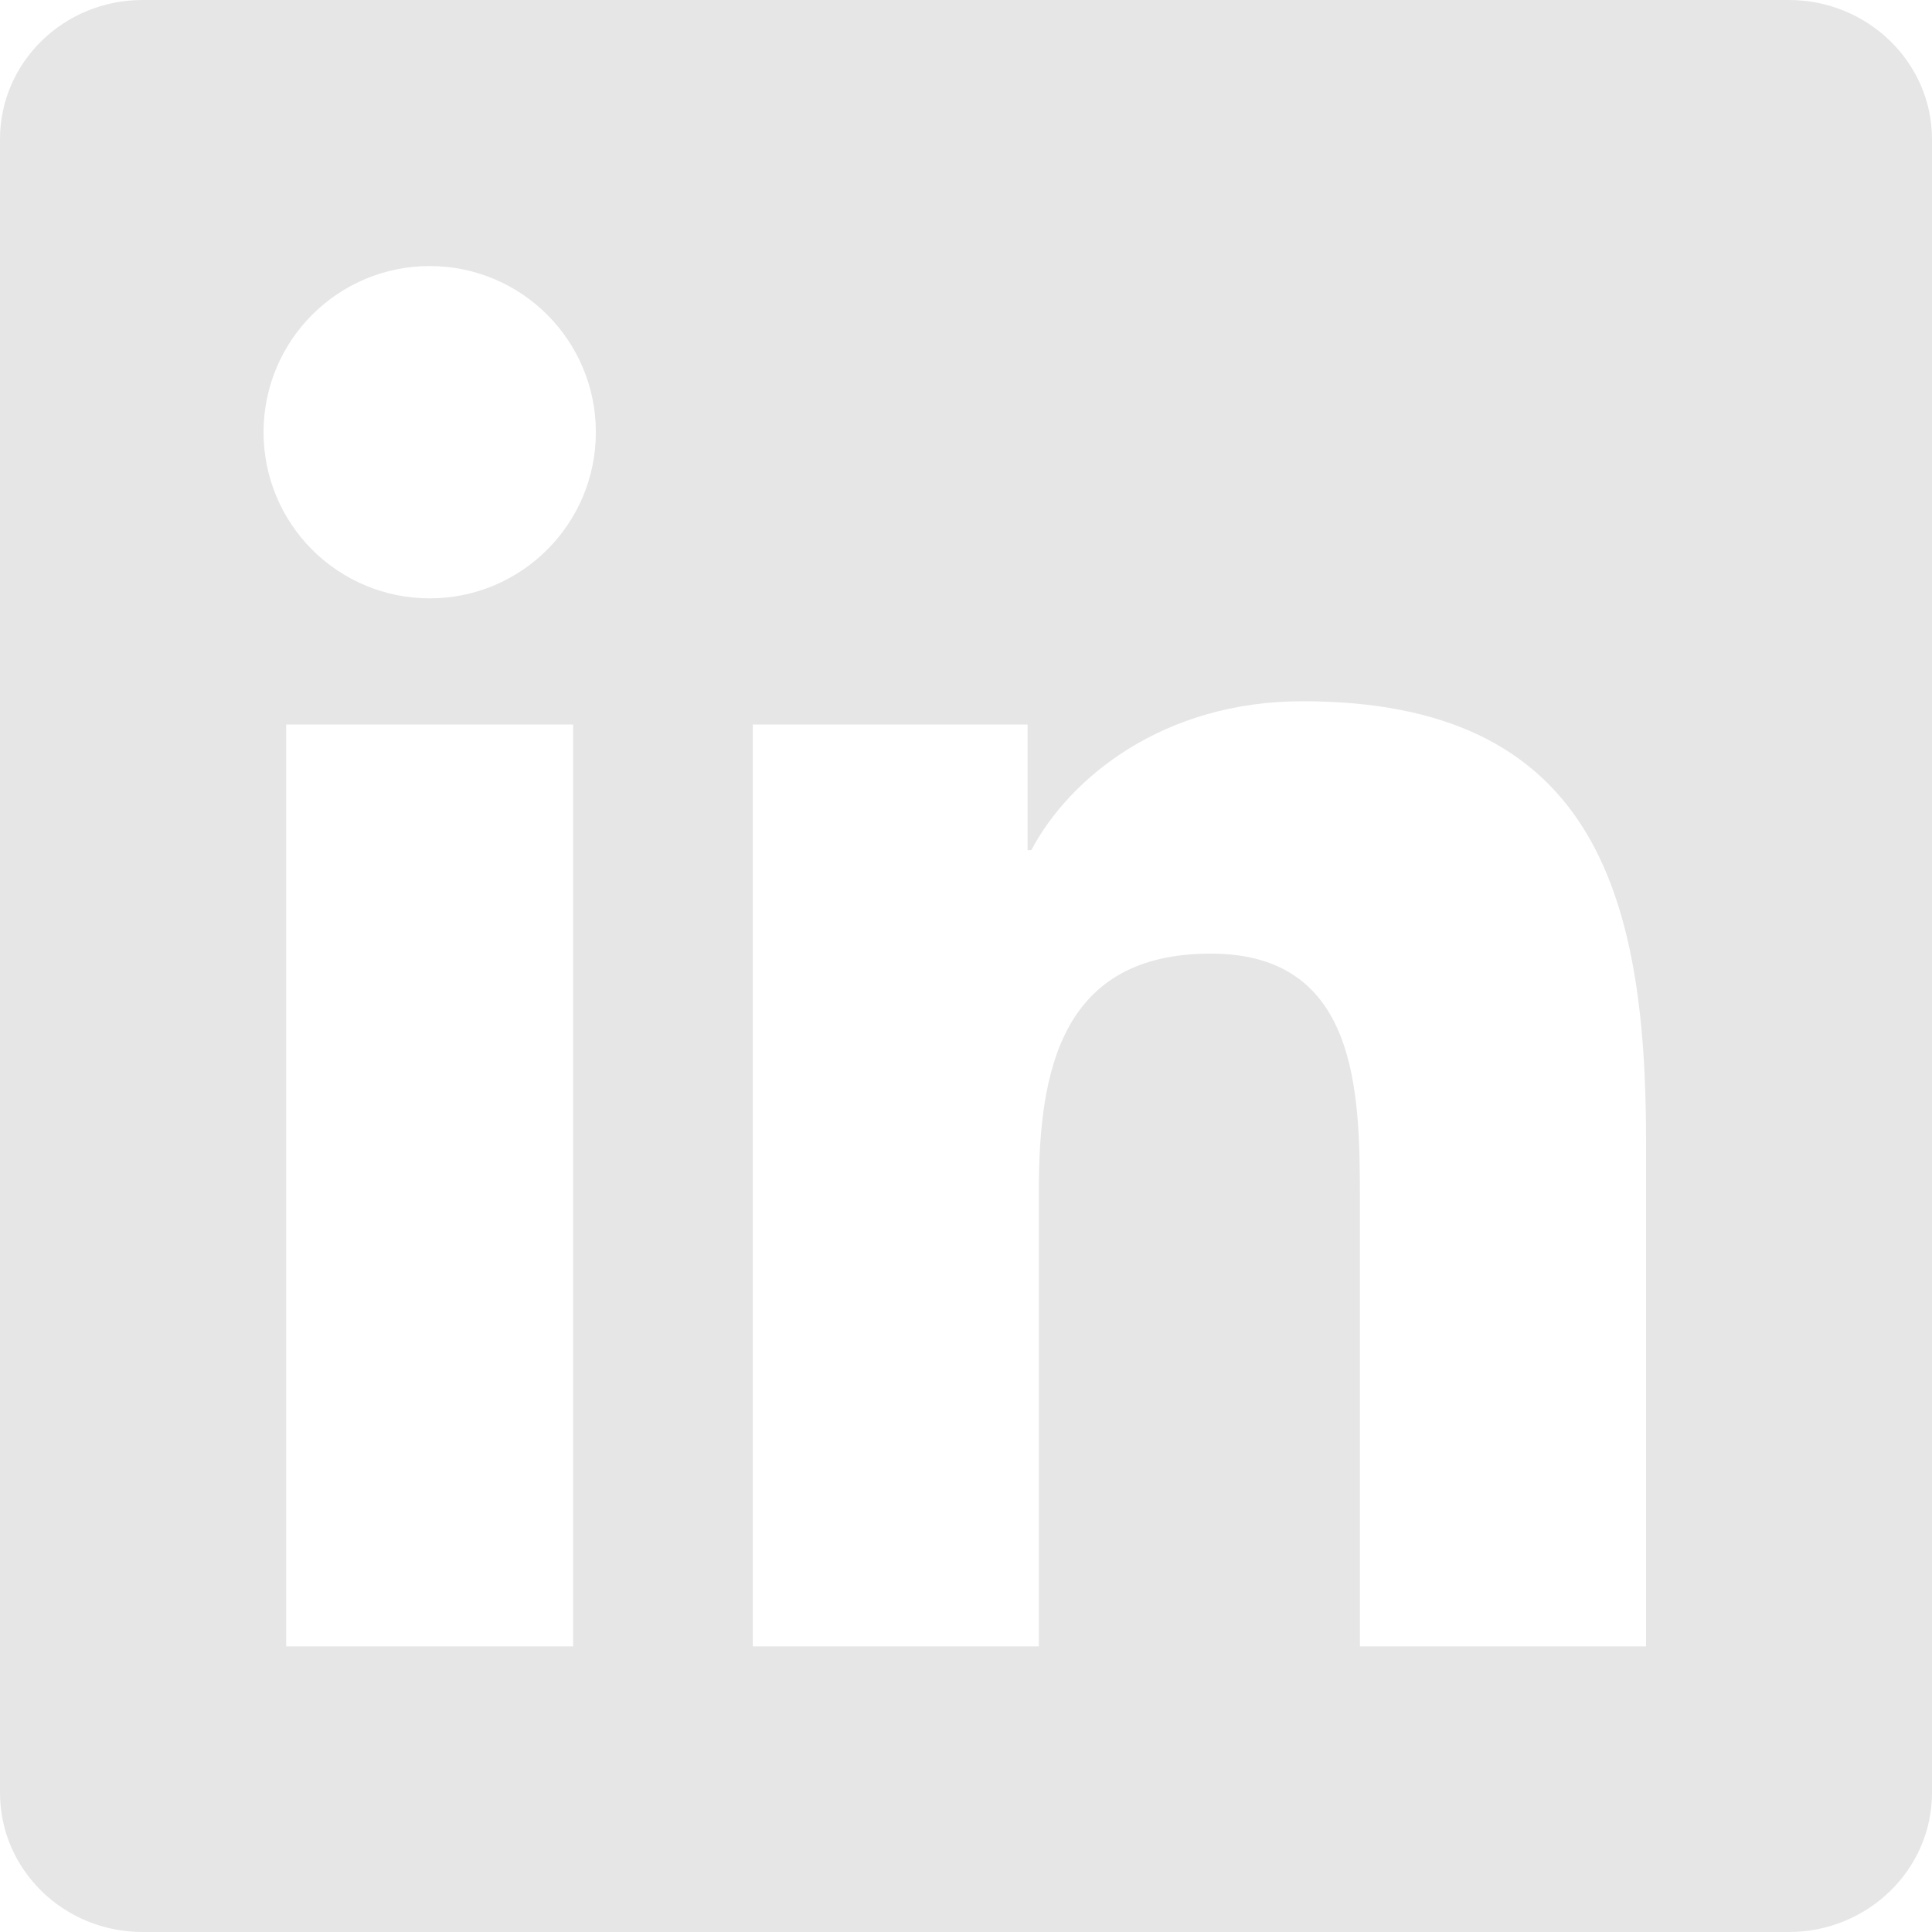
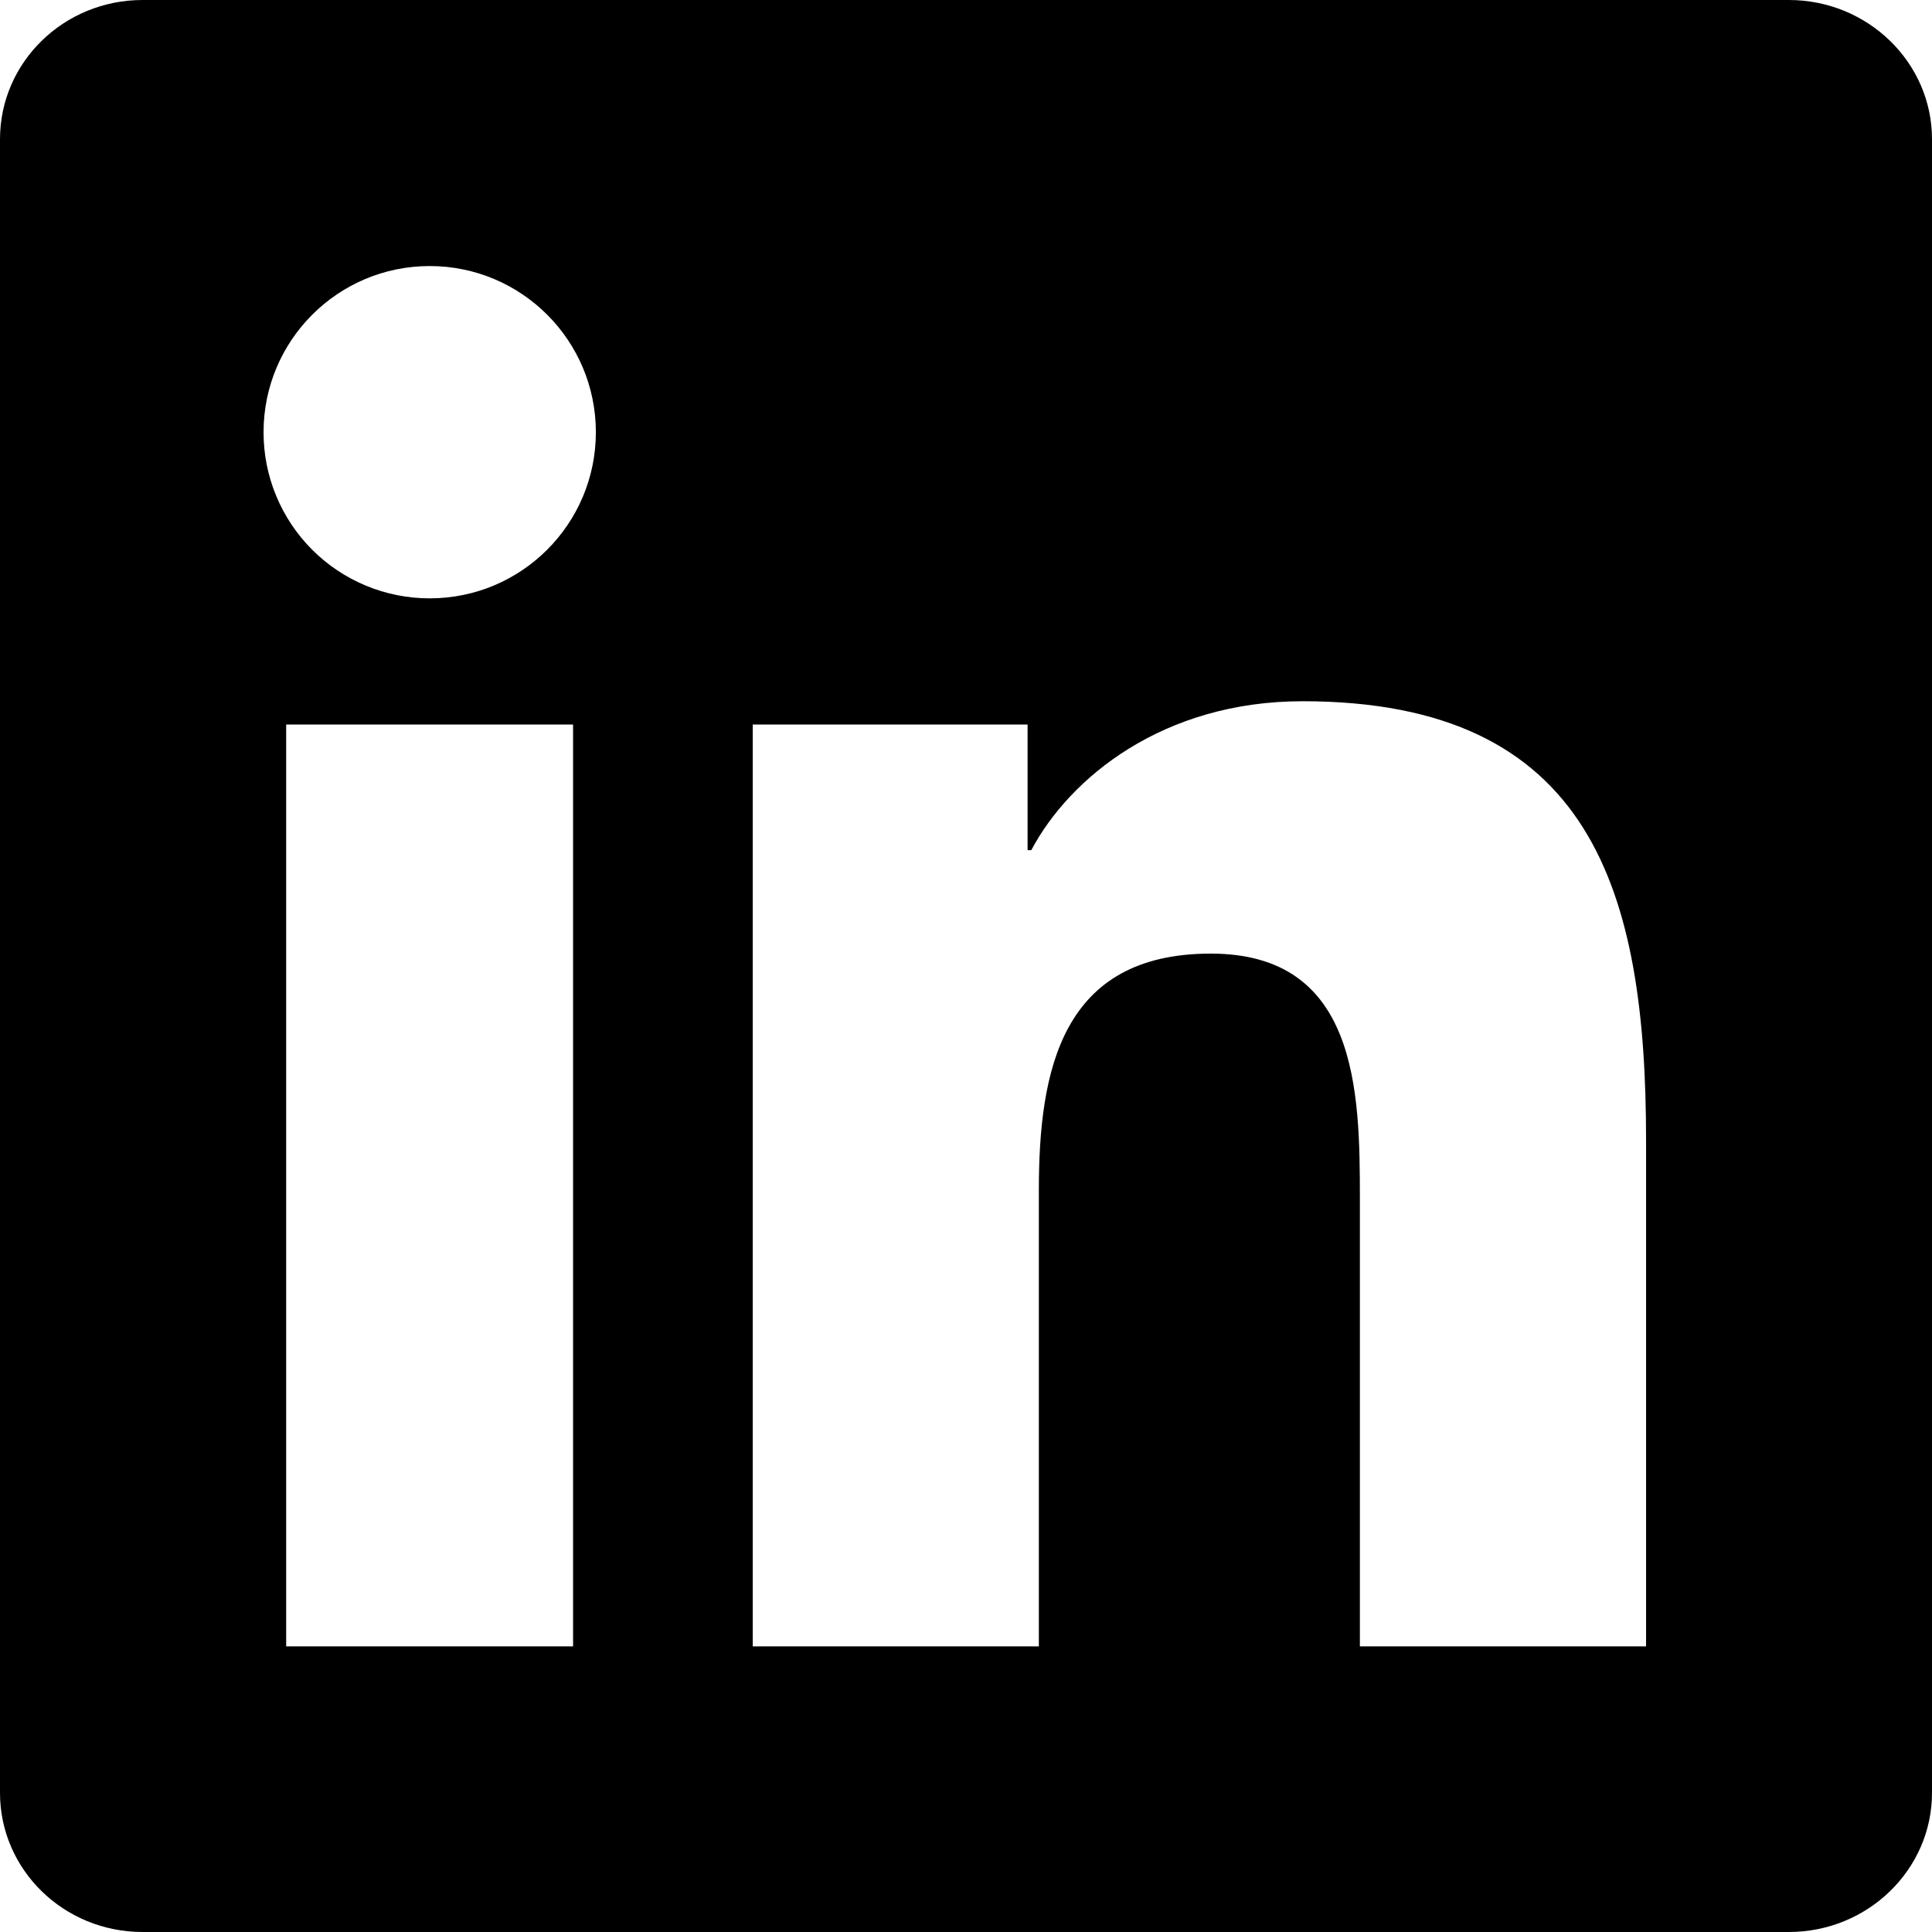
- <svg xmlns="http://www.w3.org/2000/svg" t="1625712090756" class="icon" viewBox="0 0 1024 1024" version="1.1" p-id="4225" width="200" height="200">
+ <svg xmlns="http://www.w3.org/2000/svg" viewBox="0 0 1024 1024">
  <defs>
-     <style type="text/css" />
+     <style />
  </defs>
-   <path d="M872.405 872.619h-151.637v-237.611c0-56.661-1.152-129.579-79.019-129.579-79.061 0-91.136 61.653-91.136 125.397v241.792H398.976V384h145.664v66.603h1.963c20.352-38.4 69.845-78.933 143.787-78.933 153.643 0 182.059 101.12 182.059 232.747v268.203zM227.712 317.141a87.979 87.979 0 0 1-88.021-88.107 88.064 88.064 0 1 1 88.021 88.107z m76.032 555.477H151.68V384h152.064v488.619zM948.267 0H75.563C33.792 0 0 33.024 0 73.771v876.459C0 991.019 33.792 1024 75.563 1024h872.576C989.867 1024 1024 991.019 1024 950.229V73.771C1024 33.024 989.867 0 948.139 0h0.128z" p-id="4226" fill="#e6e6e6" />
+   <path d="M872.405 872.619H720.768V635.008c0-56.661-1.152-129.579-79.019-129.579-79.061 0-91.136 61.654-91.136 125.398v241.792H398.976V384H544.64v66.603h1.963c20.352-38.4 69.845-78.934 143.786-78.934 153.643 0 182.059 101.12 182.059 232.747v268.203zM227.712 317.14a87.979 87.979 0 01-88.021-88.106 88.064 88.064 0 1188.021 88.106zm76.032 555.478H151.68V384h152.064v488.619zM948.267 0H75.563C33.792 0 0 33.024 0 73.77v876.46C0 991.018 33.792 1024 75.563 1024h872.576c41.728 0 75.861-32.981 75.861-73.77V73.77C1024 33.025 989.867 0 948.139 0h.128z" />
</svg>
